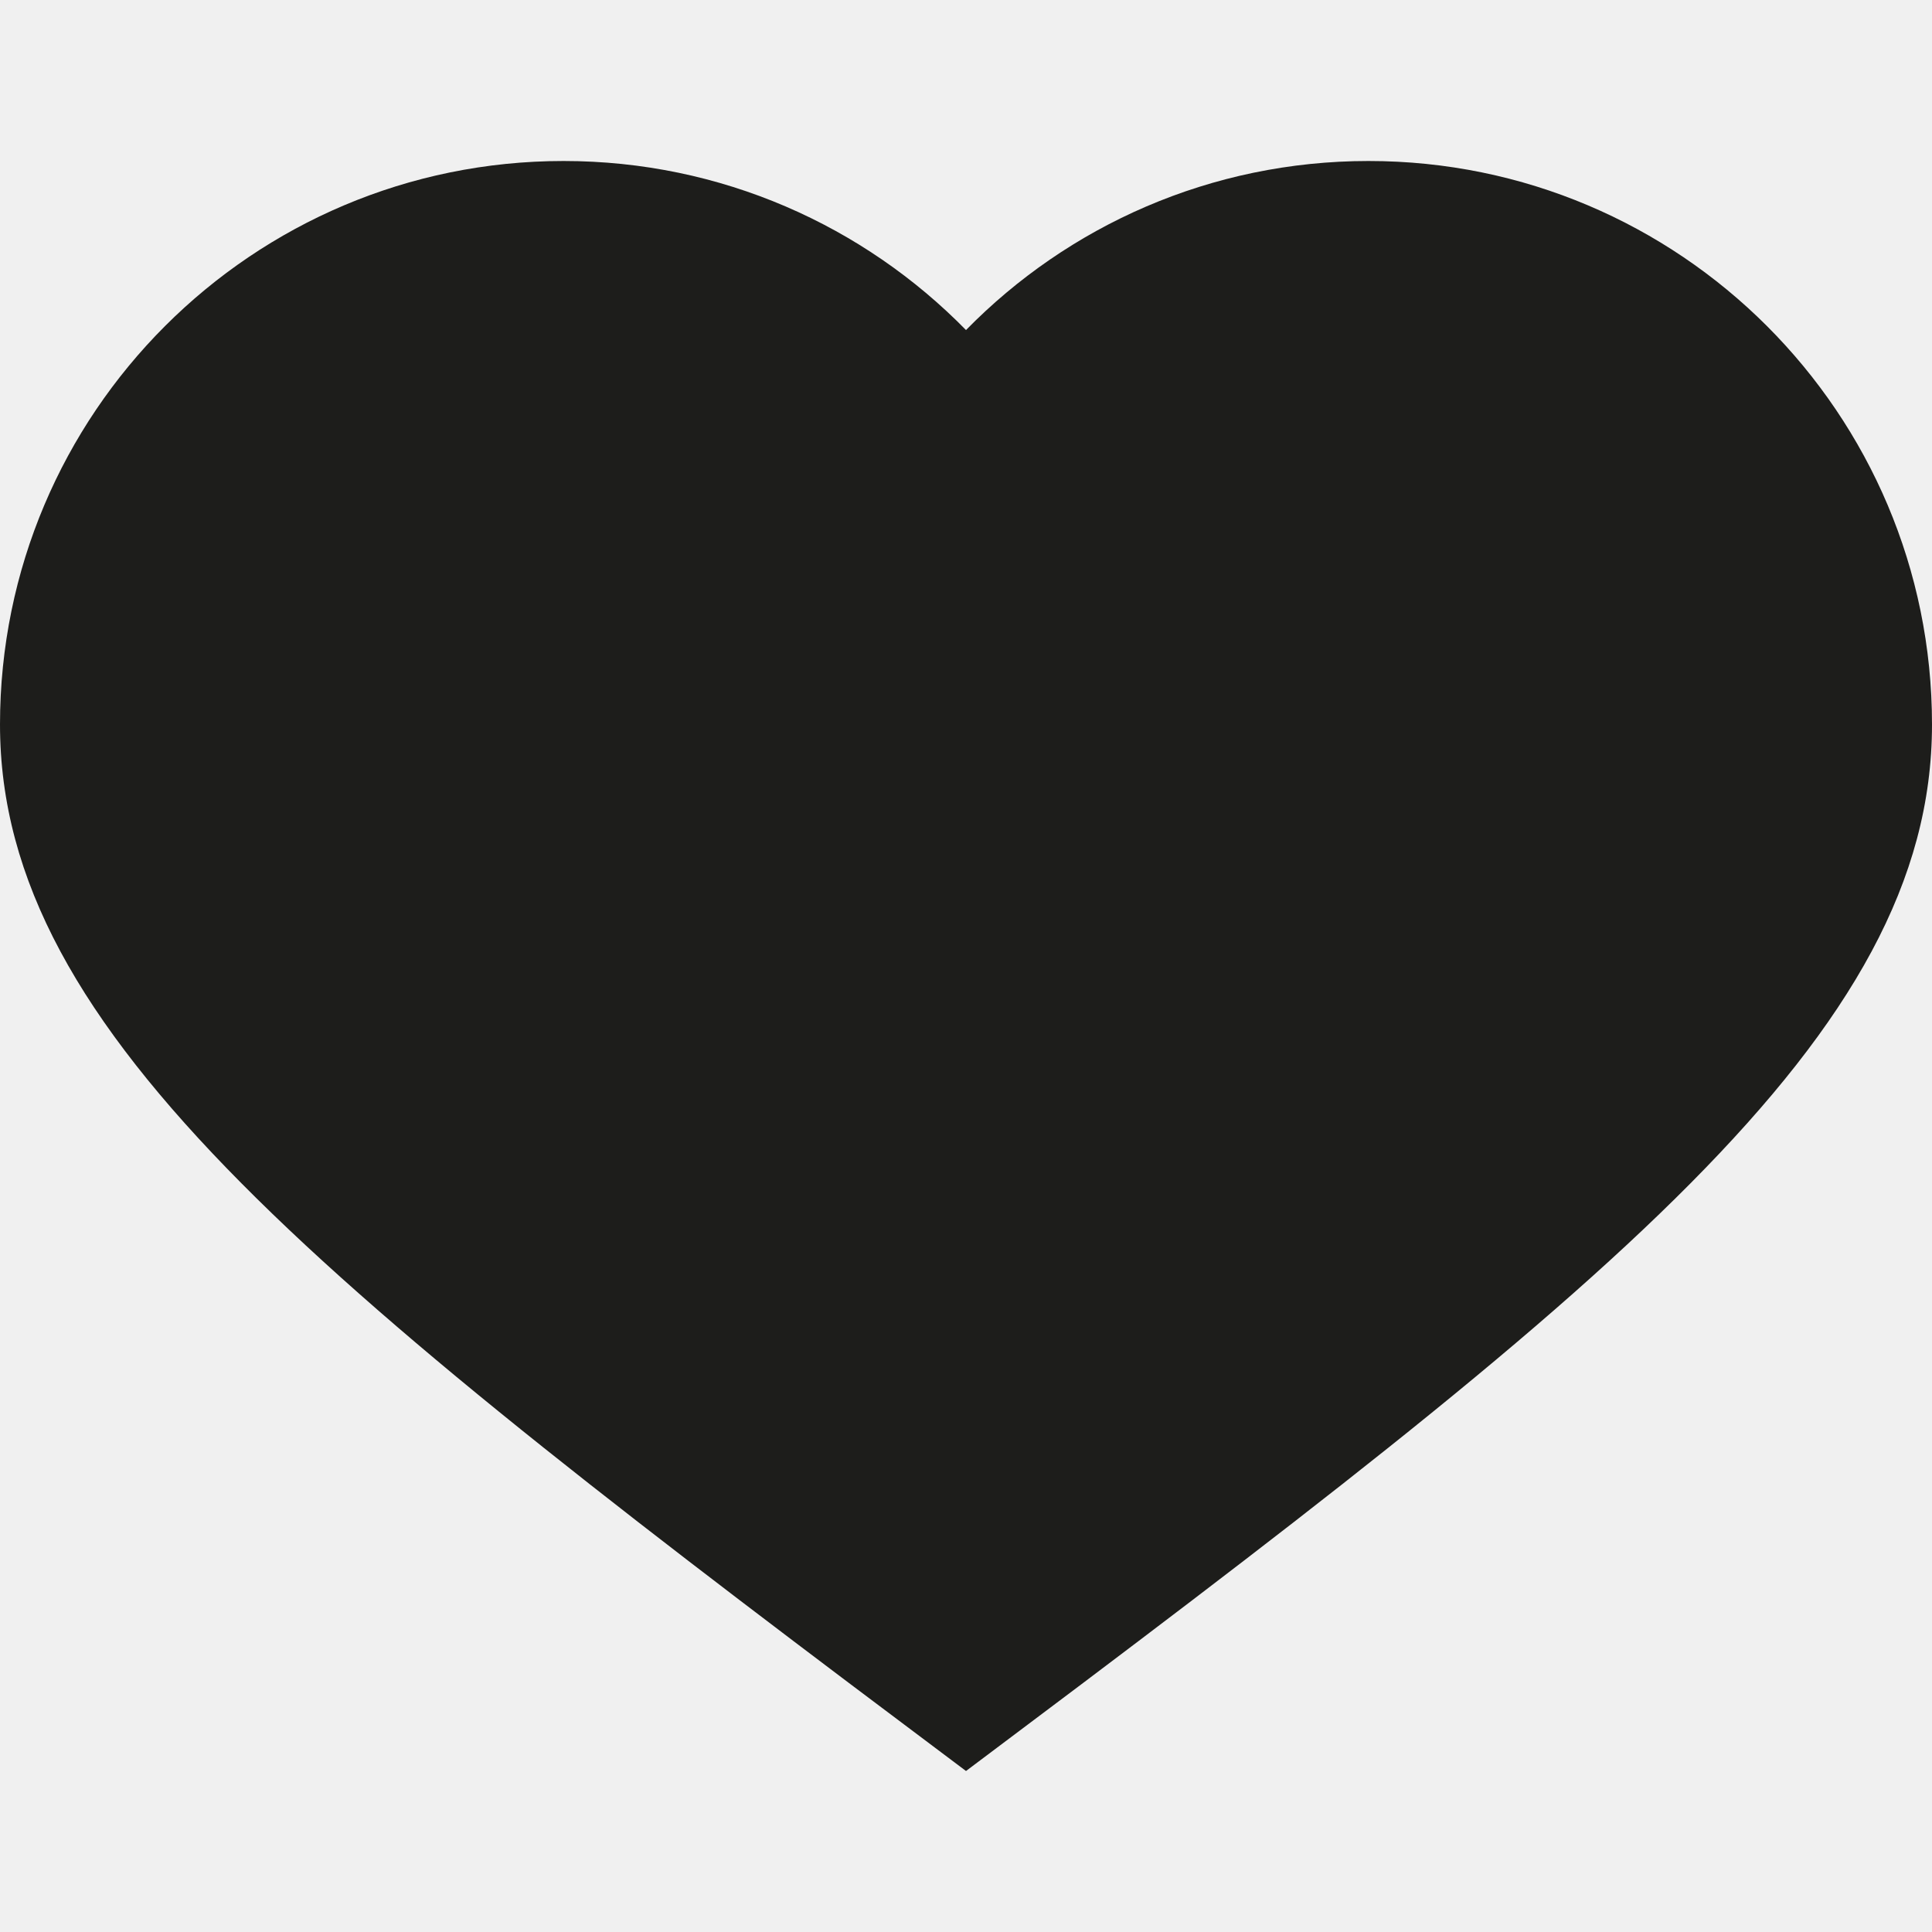
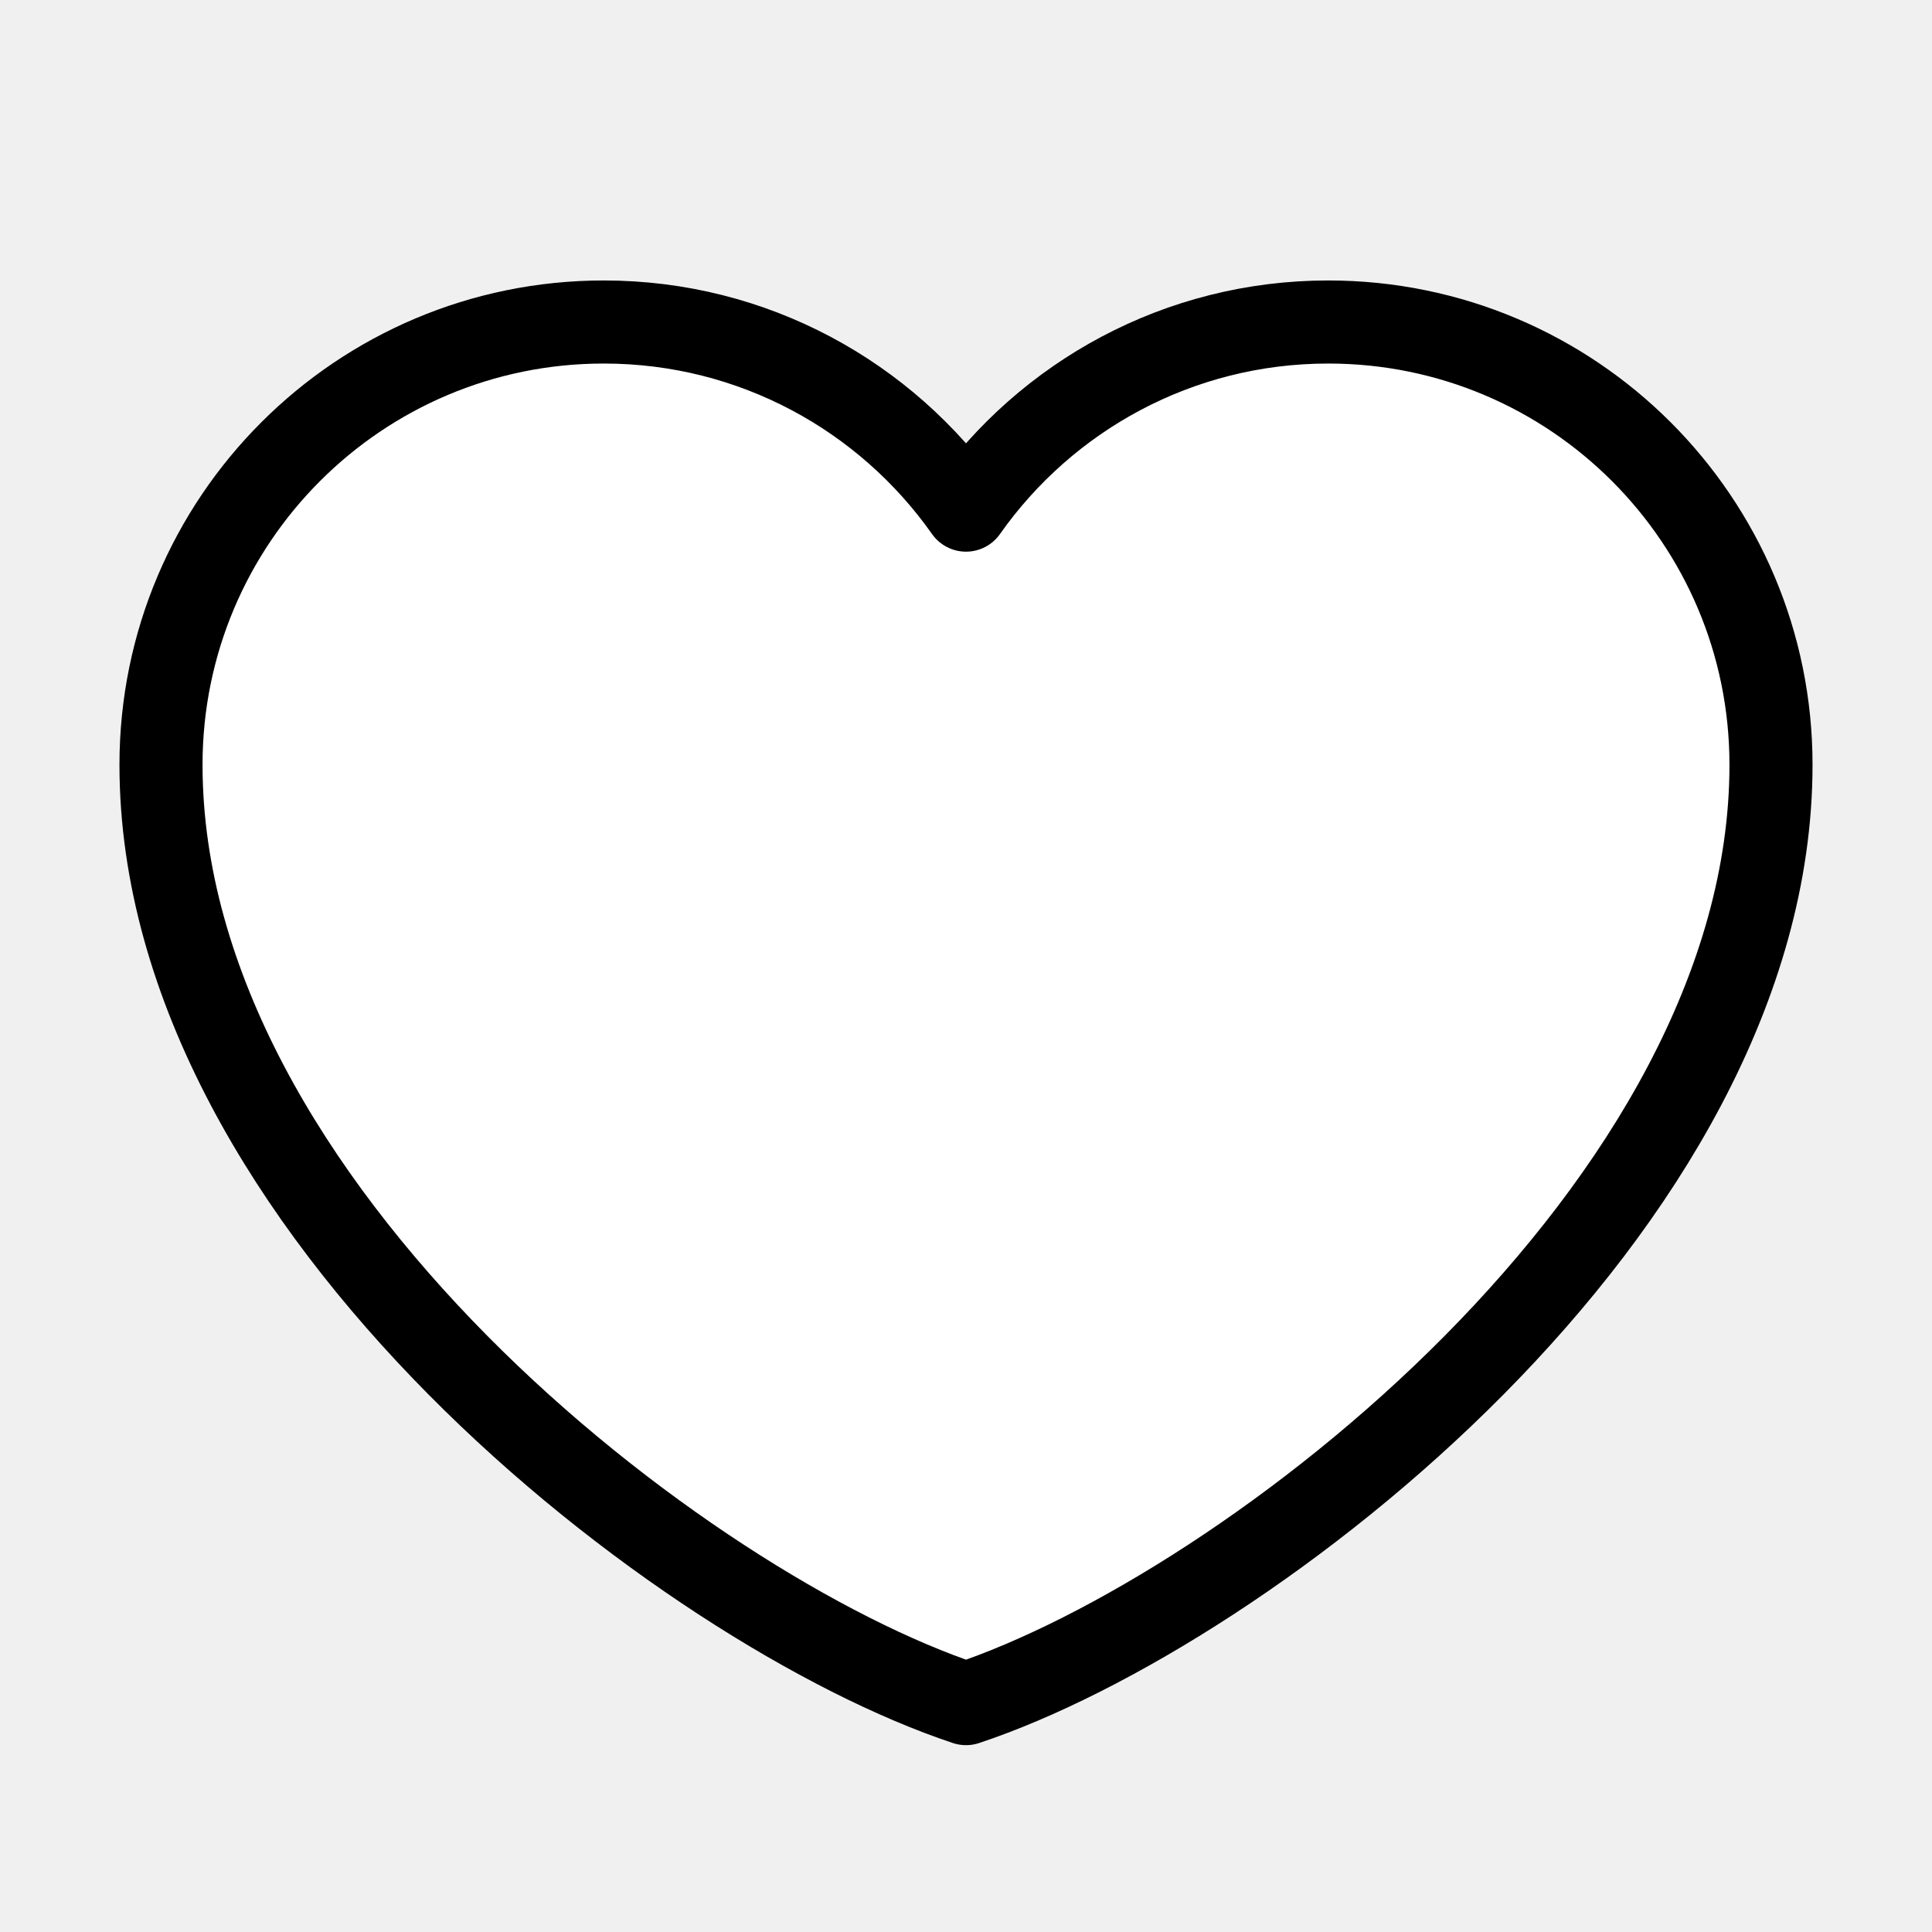
- <svg xmlns="http://www.w3.org/2000/svg" width="800px" height="800px" viewBox="0 0 12 12" enable-background="new 0 0 12 12" id="Слой_1" version="1.1" xml:space="preserve">
-   <path d="M8.5,1C7.521,1,6.635,1.402,6,2.05C5.365,1.402,4.479,1,3.5,1  C1.567,1,0,2.567,0,4.5S2,8,6,11c4-3,6-4.567,6-6.5S10.433,1,8.5,1z" fill="#1D1D1B" />
+ <svg xmlns="http://www.w3.org/2000/svg" width="130px" height="130px" viewBox="0 0 48 48" fill="none">
+   <g id="SVGRepo_bgCarrier" stroke-width="0" />
+   <g id="SVGRepo_tracerCarrier" stroke-linecap="round" stroke-linejoin="round" />
+   <g id="SVGRepo_iconCarrier">
+     <rect width="48" height="48" fill="white" fill-opacity="0.01" />
+     <path d="M15 8C8.925 8 4 12.925 4 19C4 30 17 40 24 42.326C31 40 44 30 44 19C44 12.925 39.075 8 33 8C29.28 8 25.991 9.847 24 12.674C22.009 9.847 18.72 8 15 8Z" fill="#ffffff" stroke="#000000" stroke-width="2.064" stroke-linecap="round" stroke-linejoin="round" />
+   </g>
</svg>
